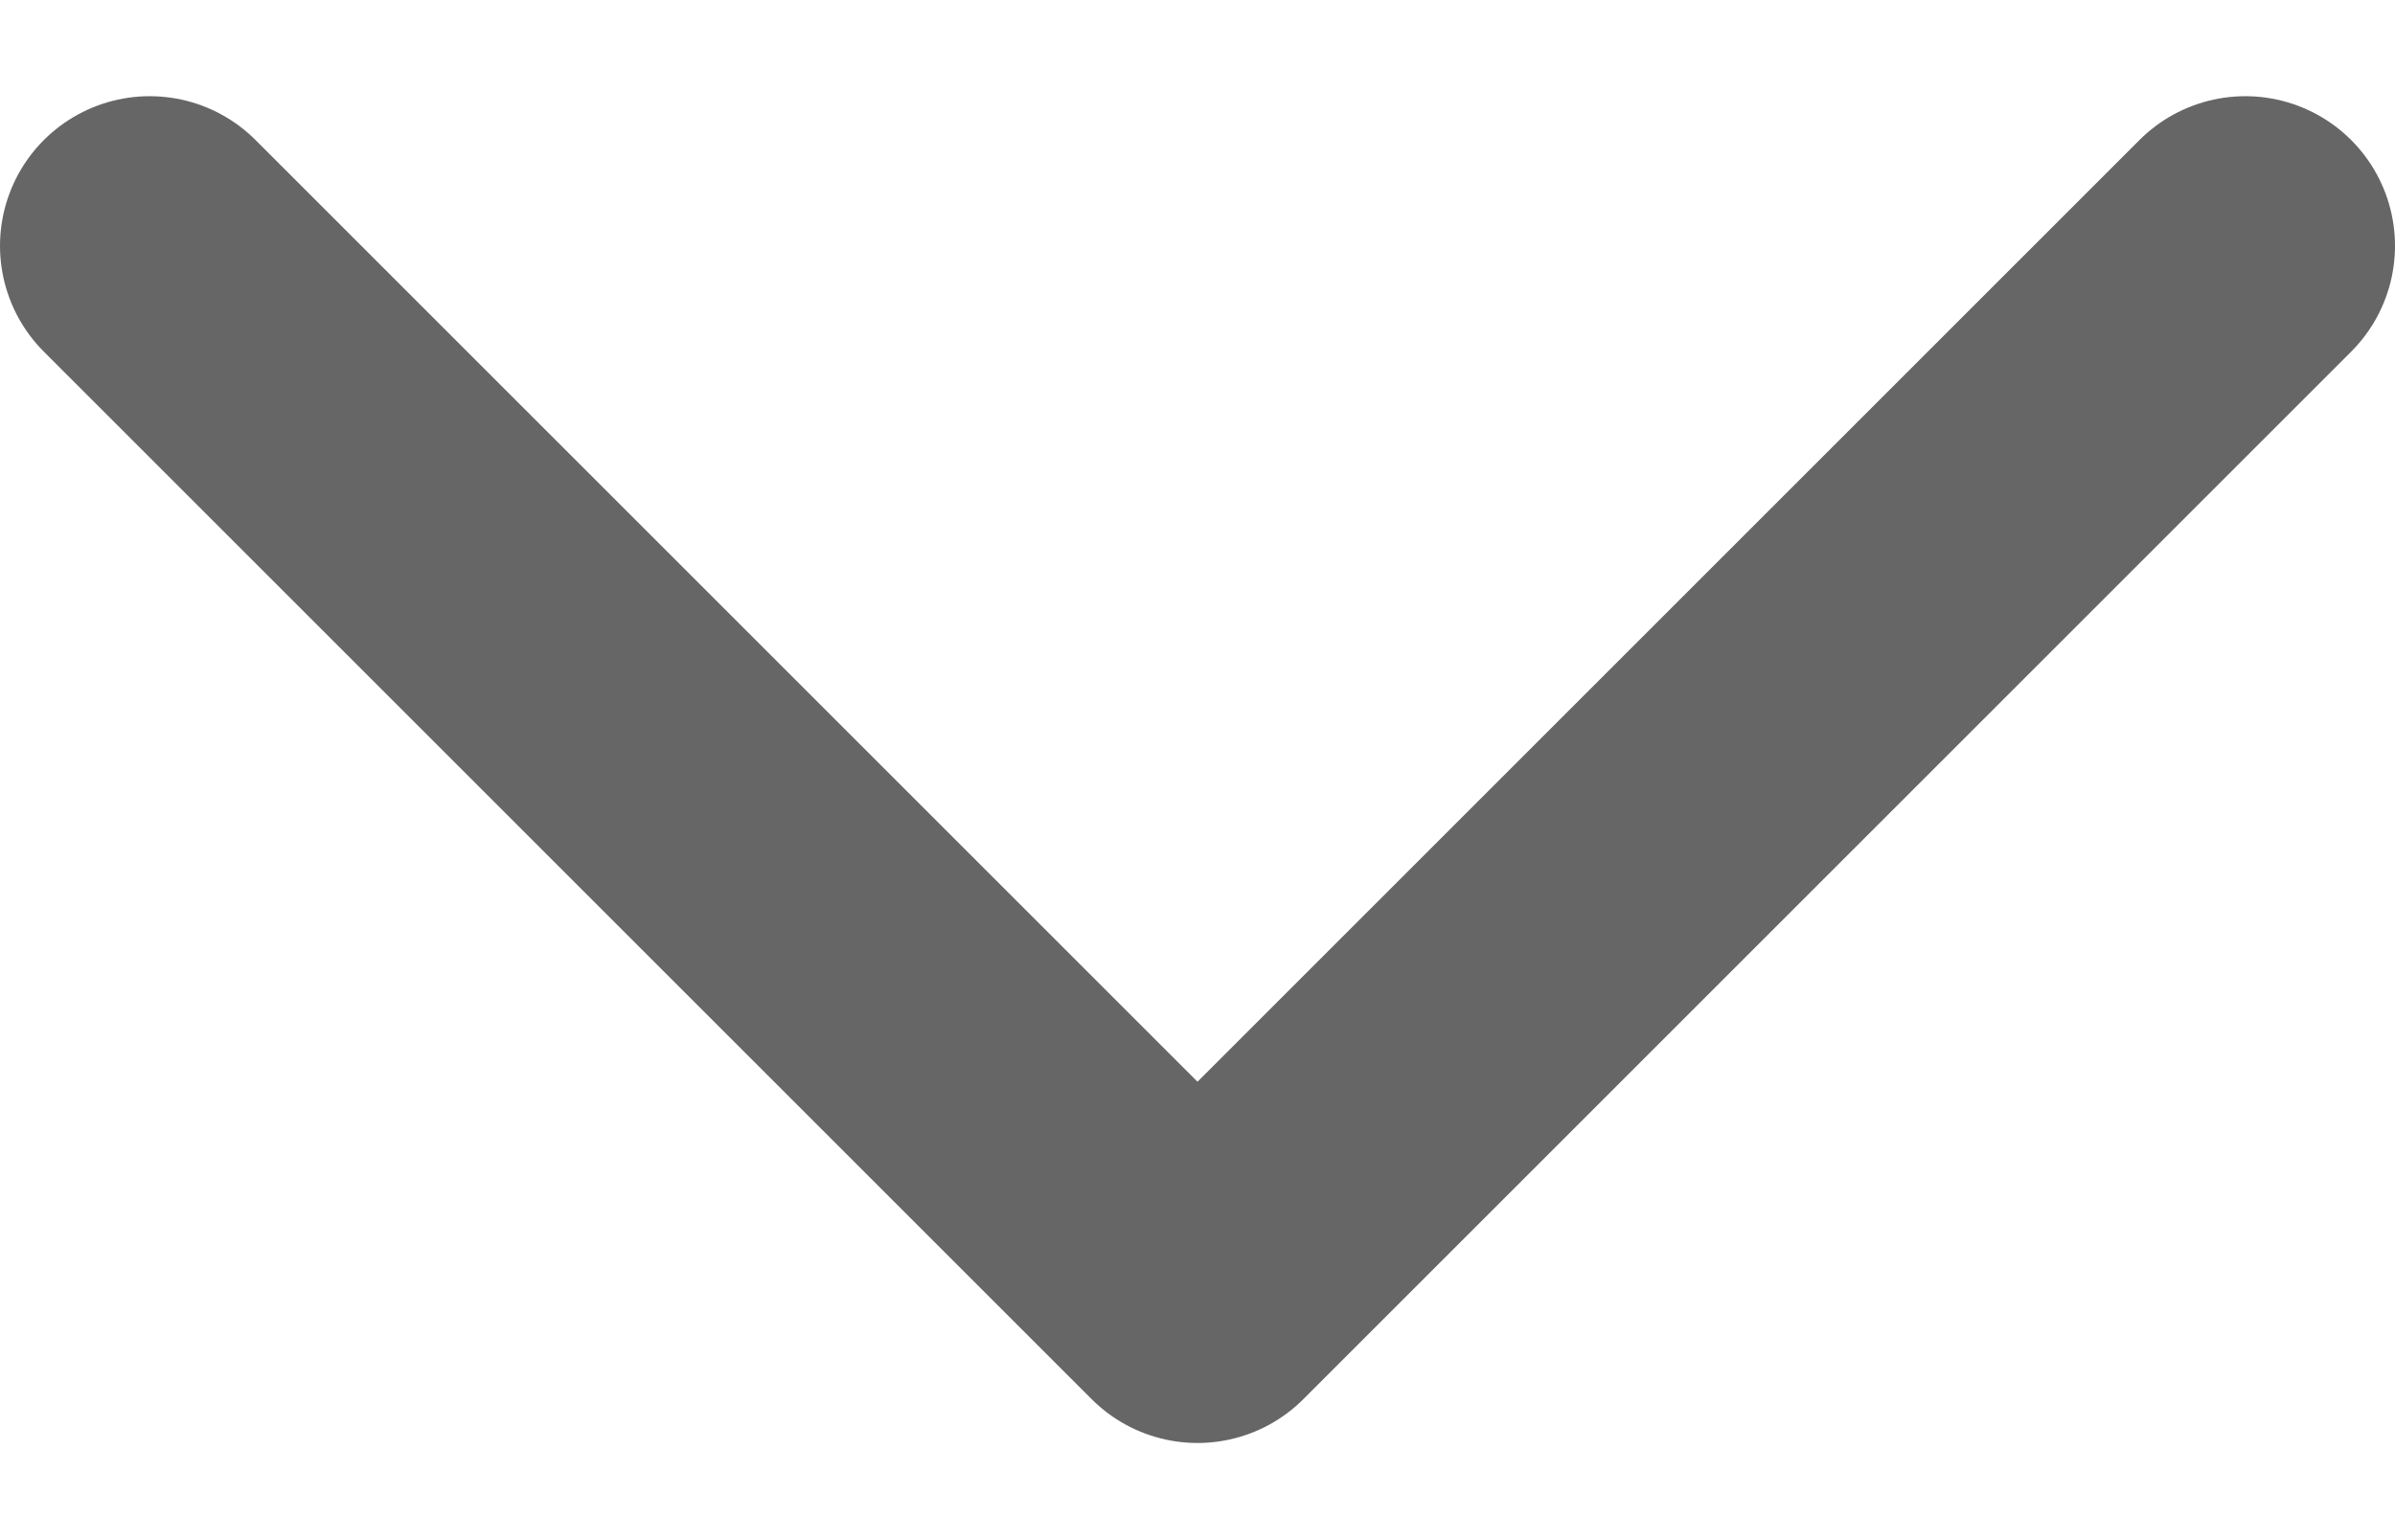
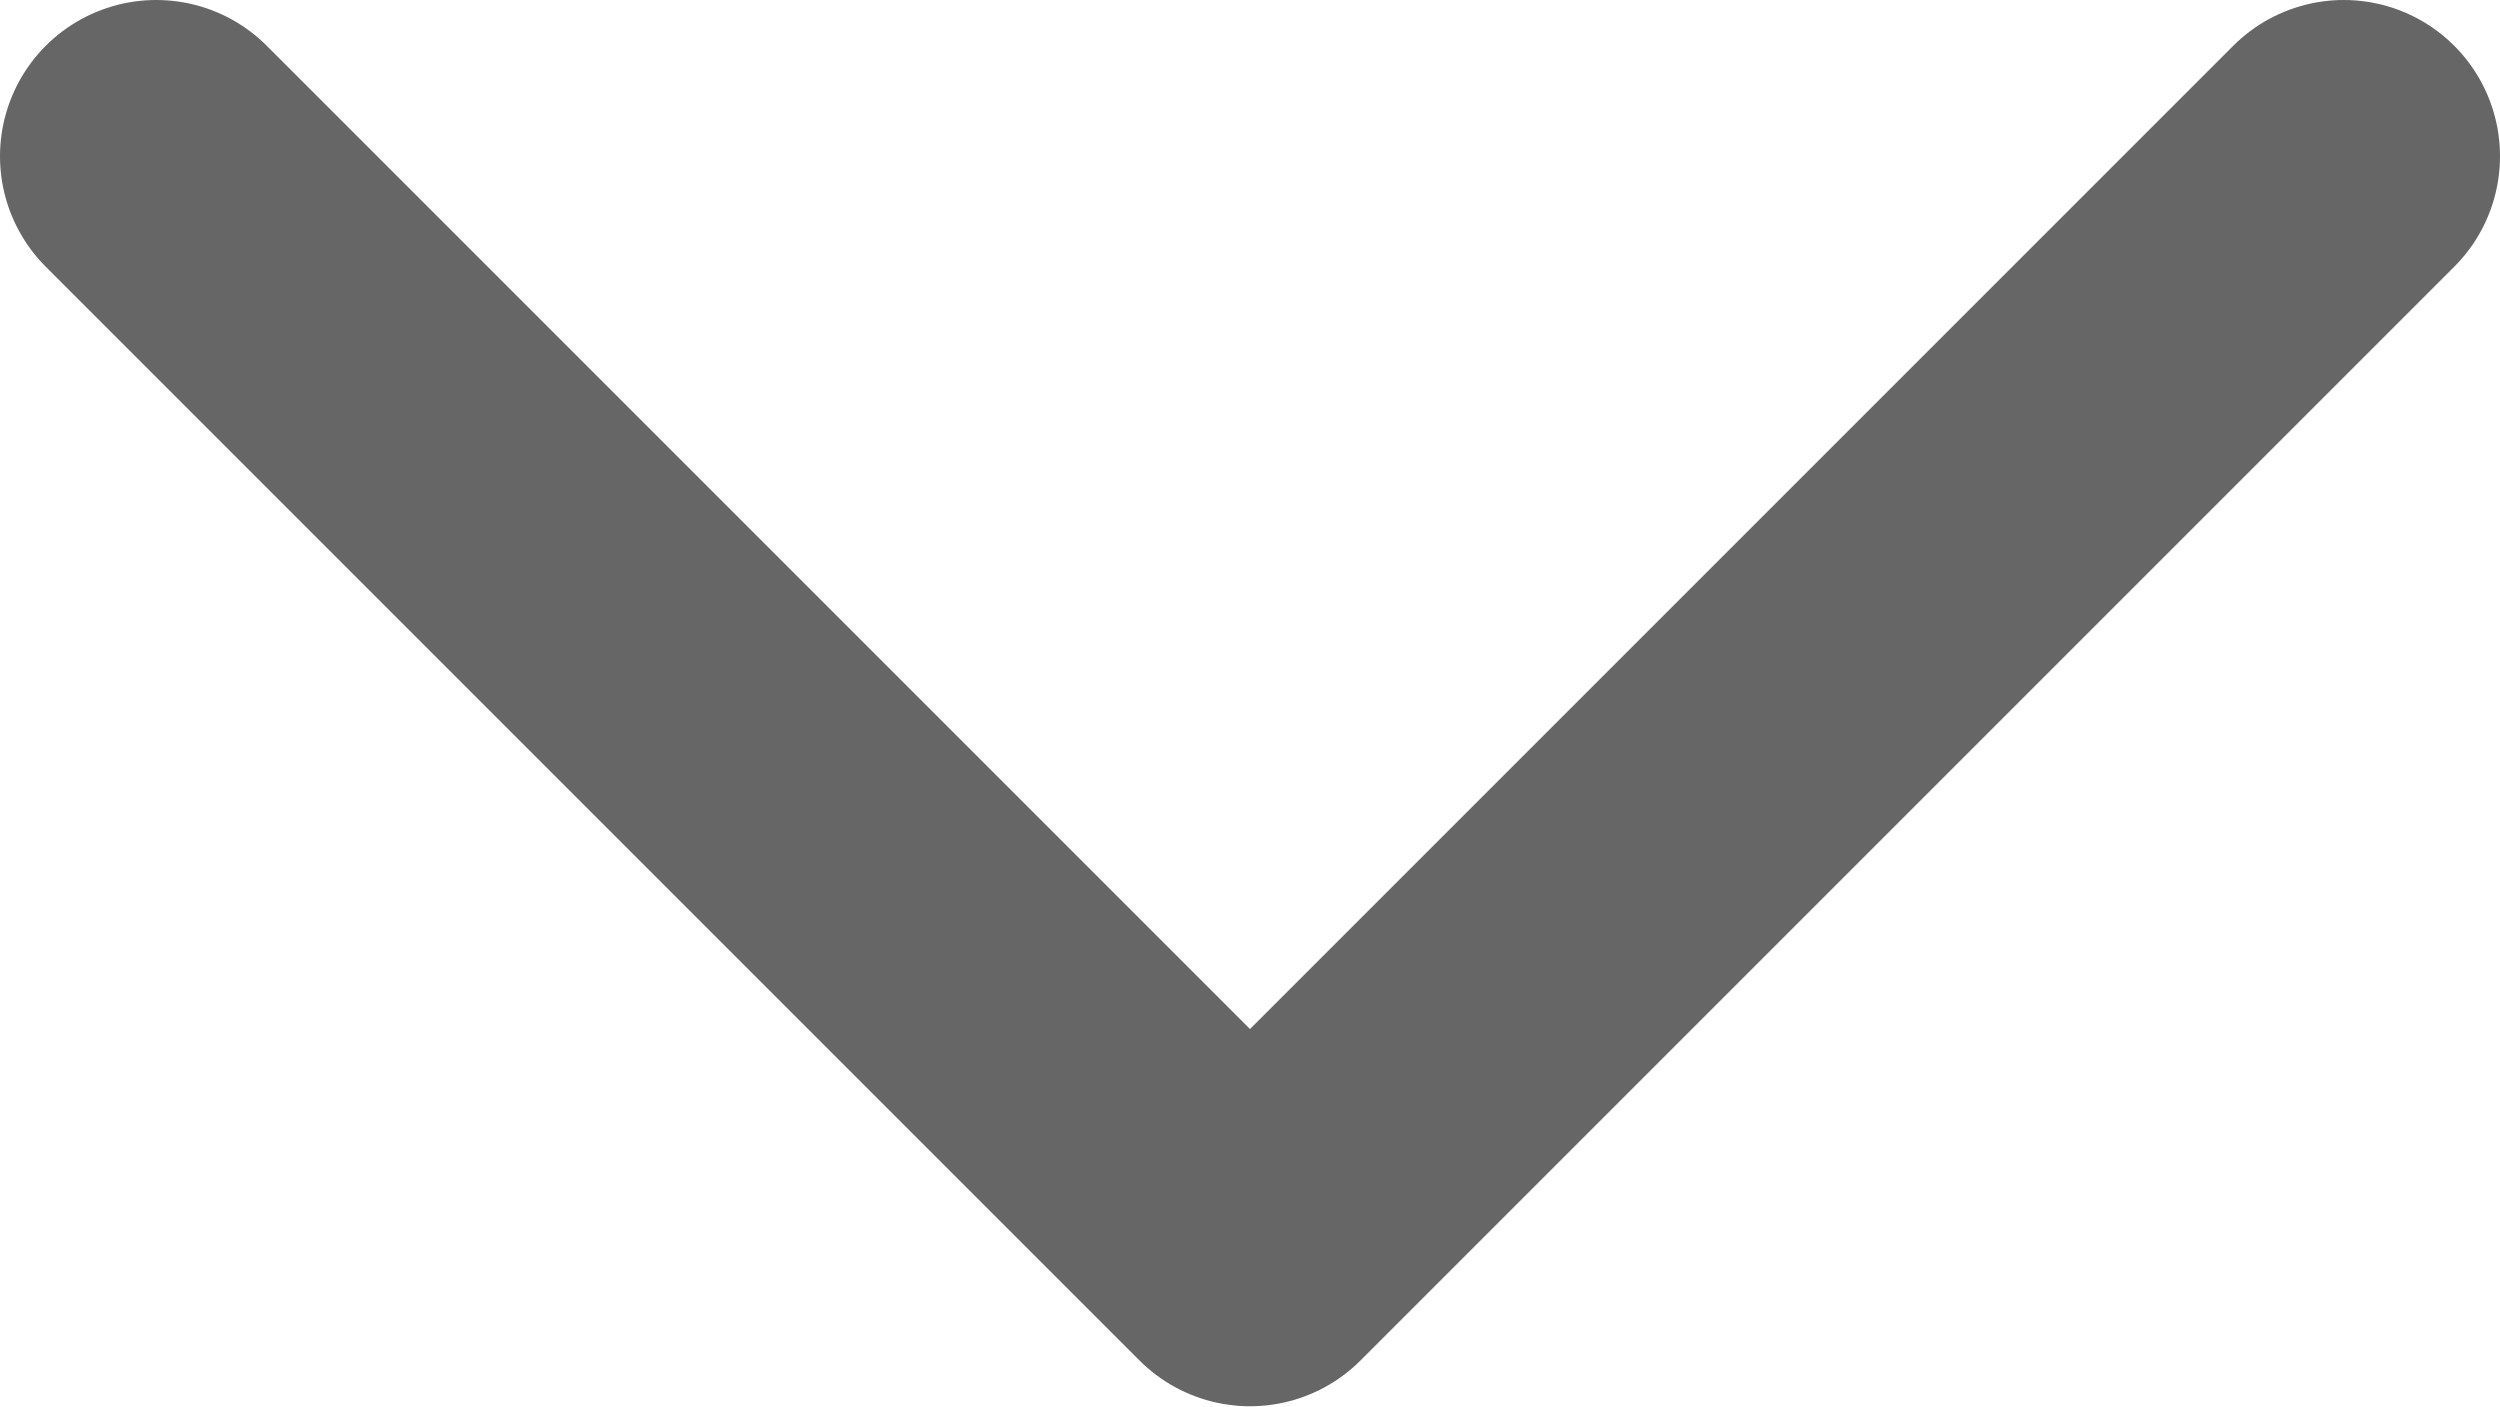
- <svg xmlns="http://www.w3.org/2000/svg" width="14" height="9" viewBox="0 0 16 9" fill="none">
+ <svg xmlns="http://www.w3.org/2000/svg" width="16" height="9" viewBox="0 0 16 9" fill="none">
  <path d="M15 1L8 8L1 1" stroke="#666666" stroke-width="2" stroke-linecap="round" stroke-linejoin="round" />
</svg>
